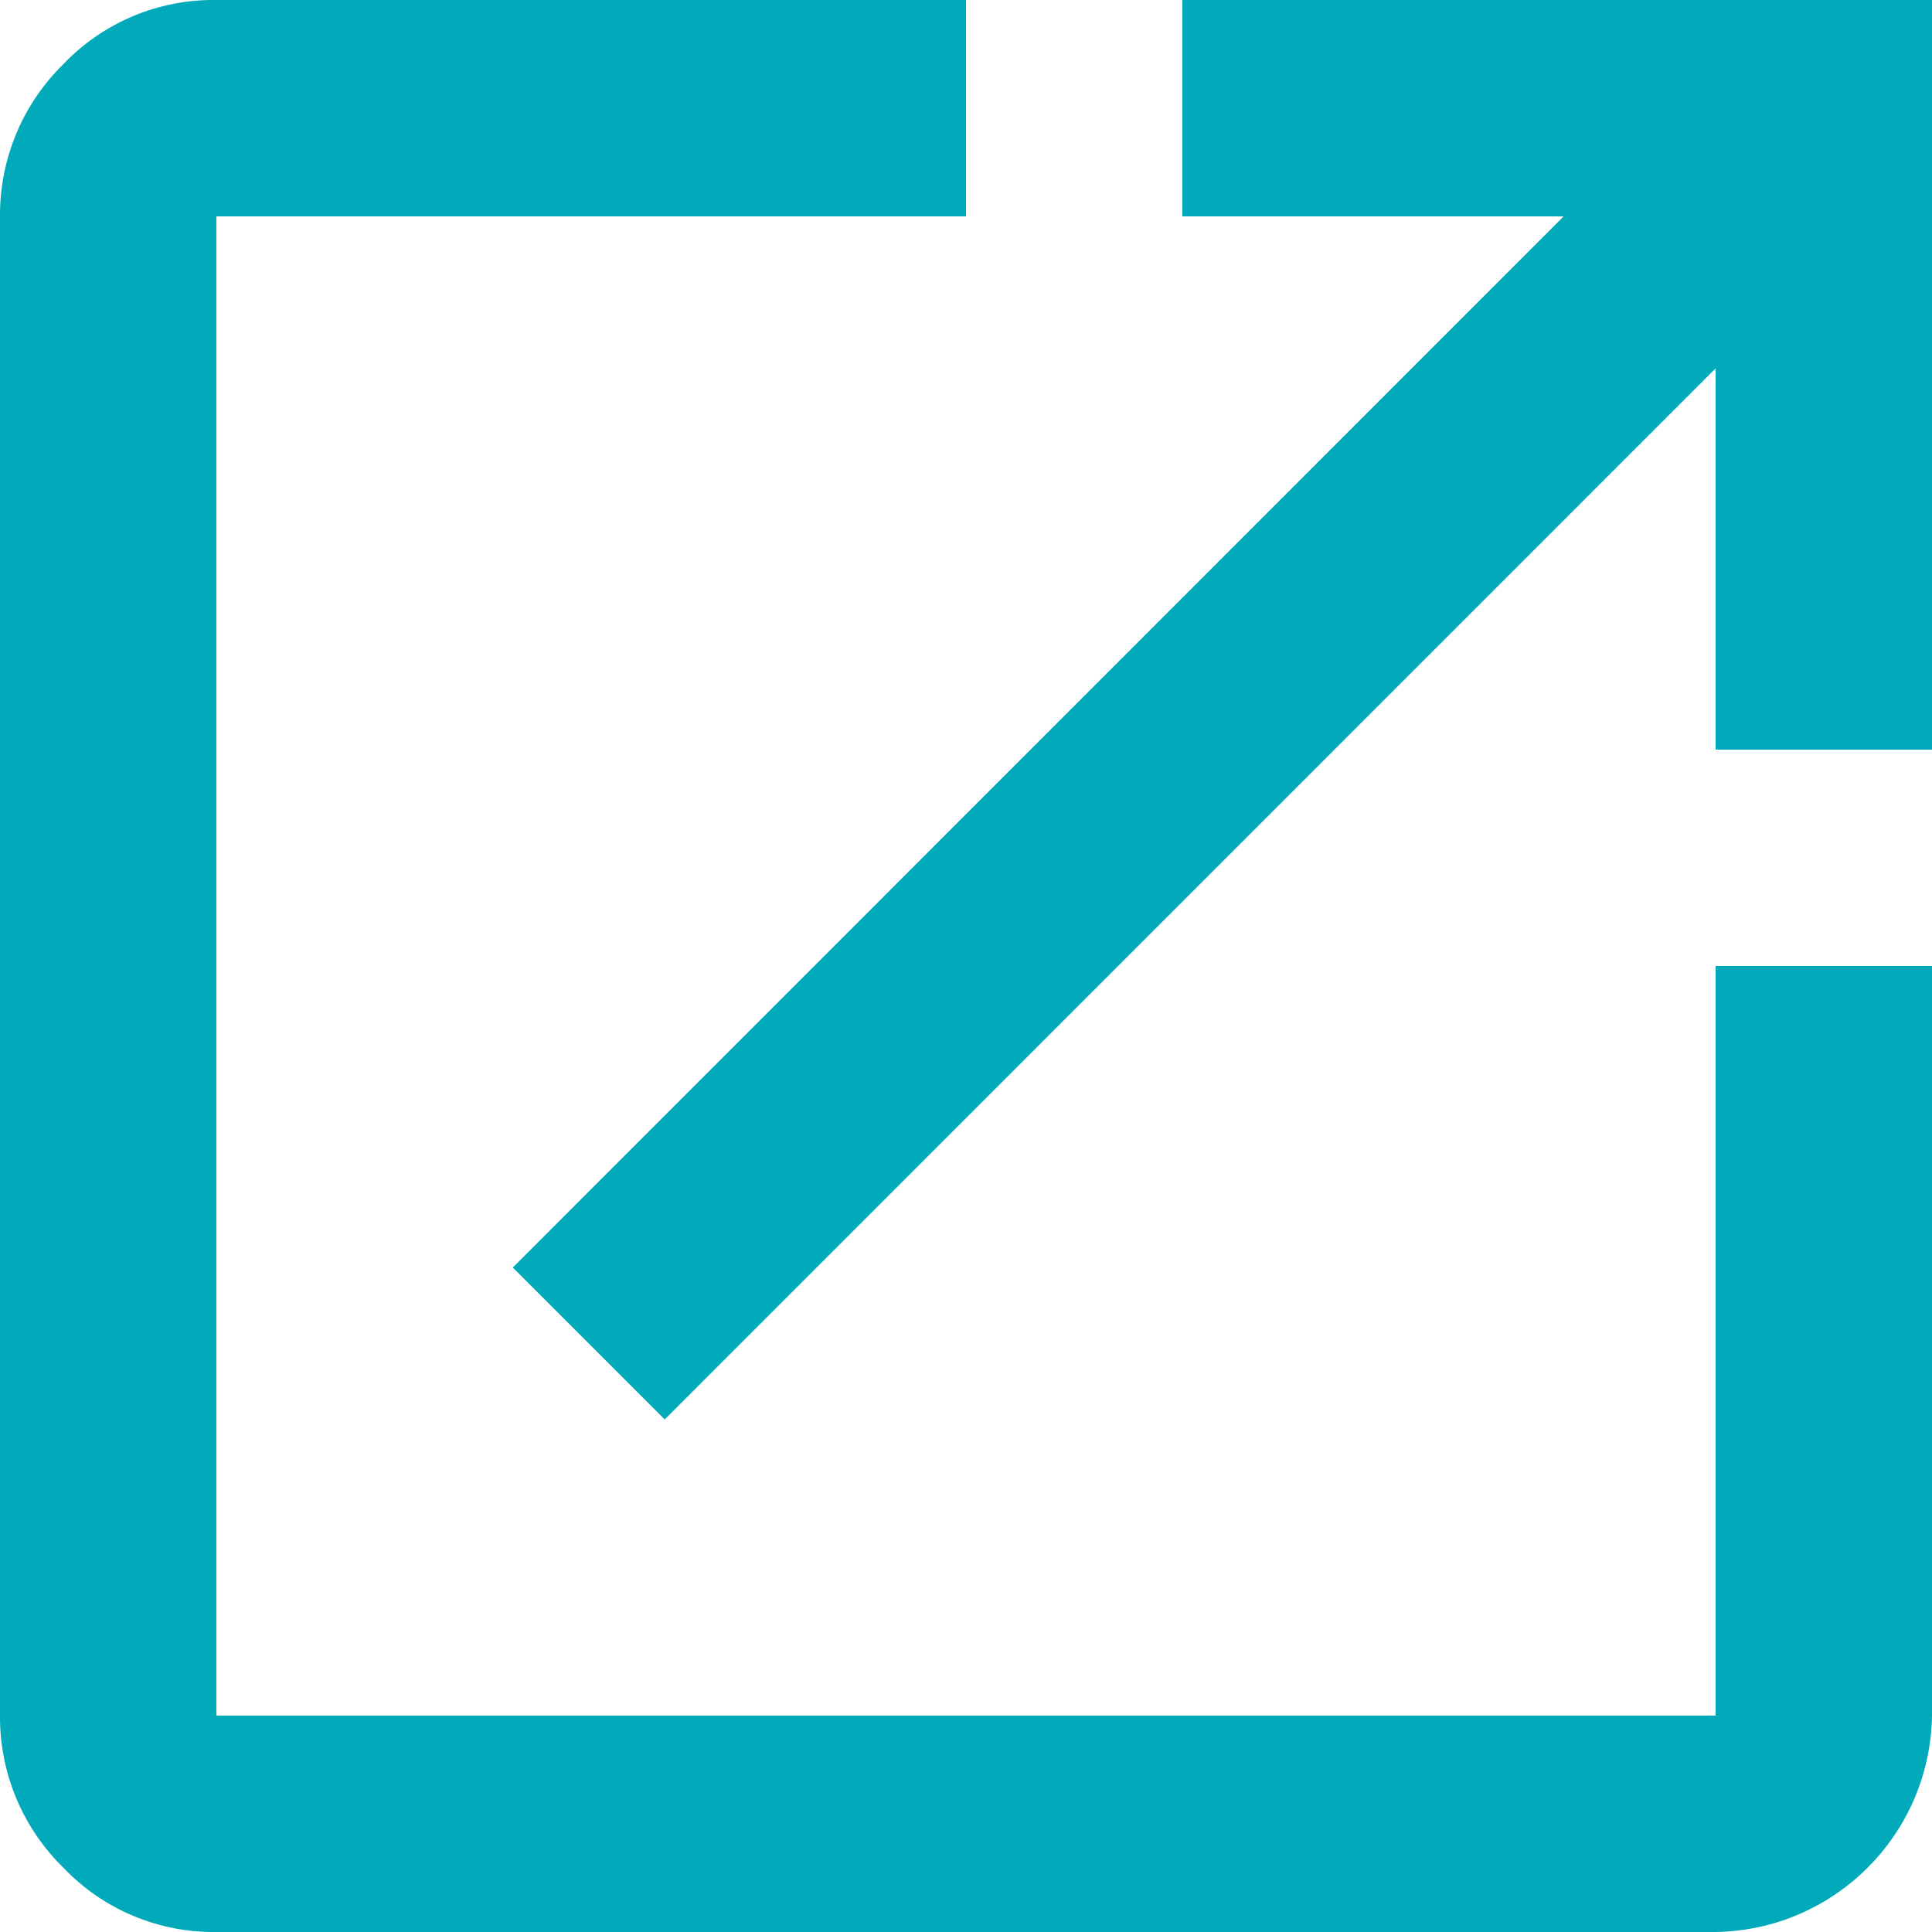
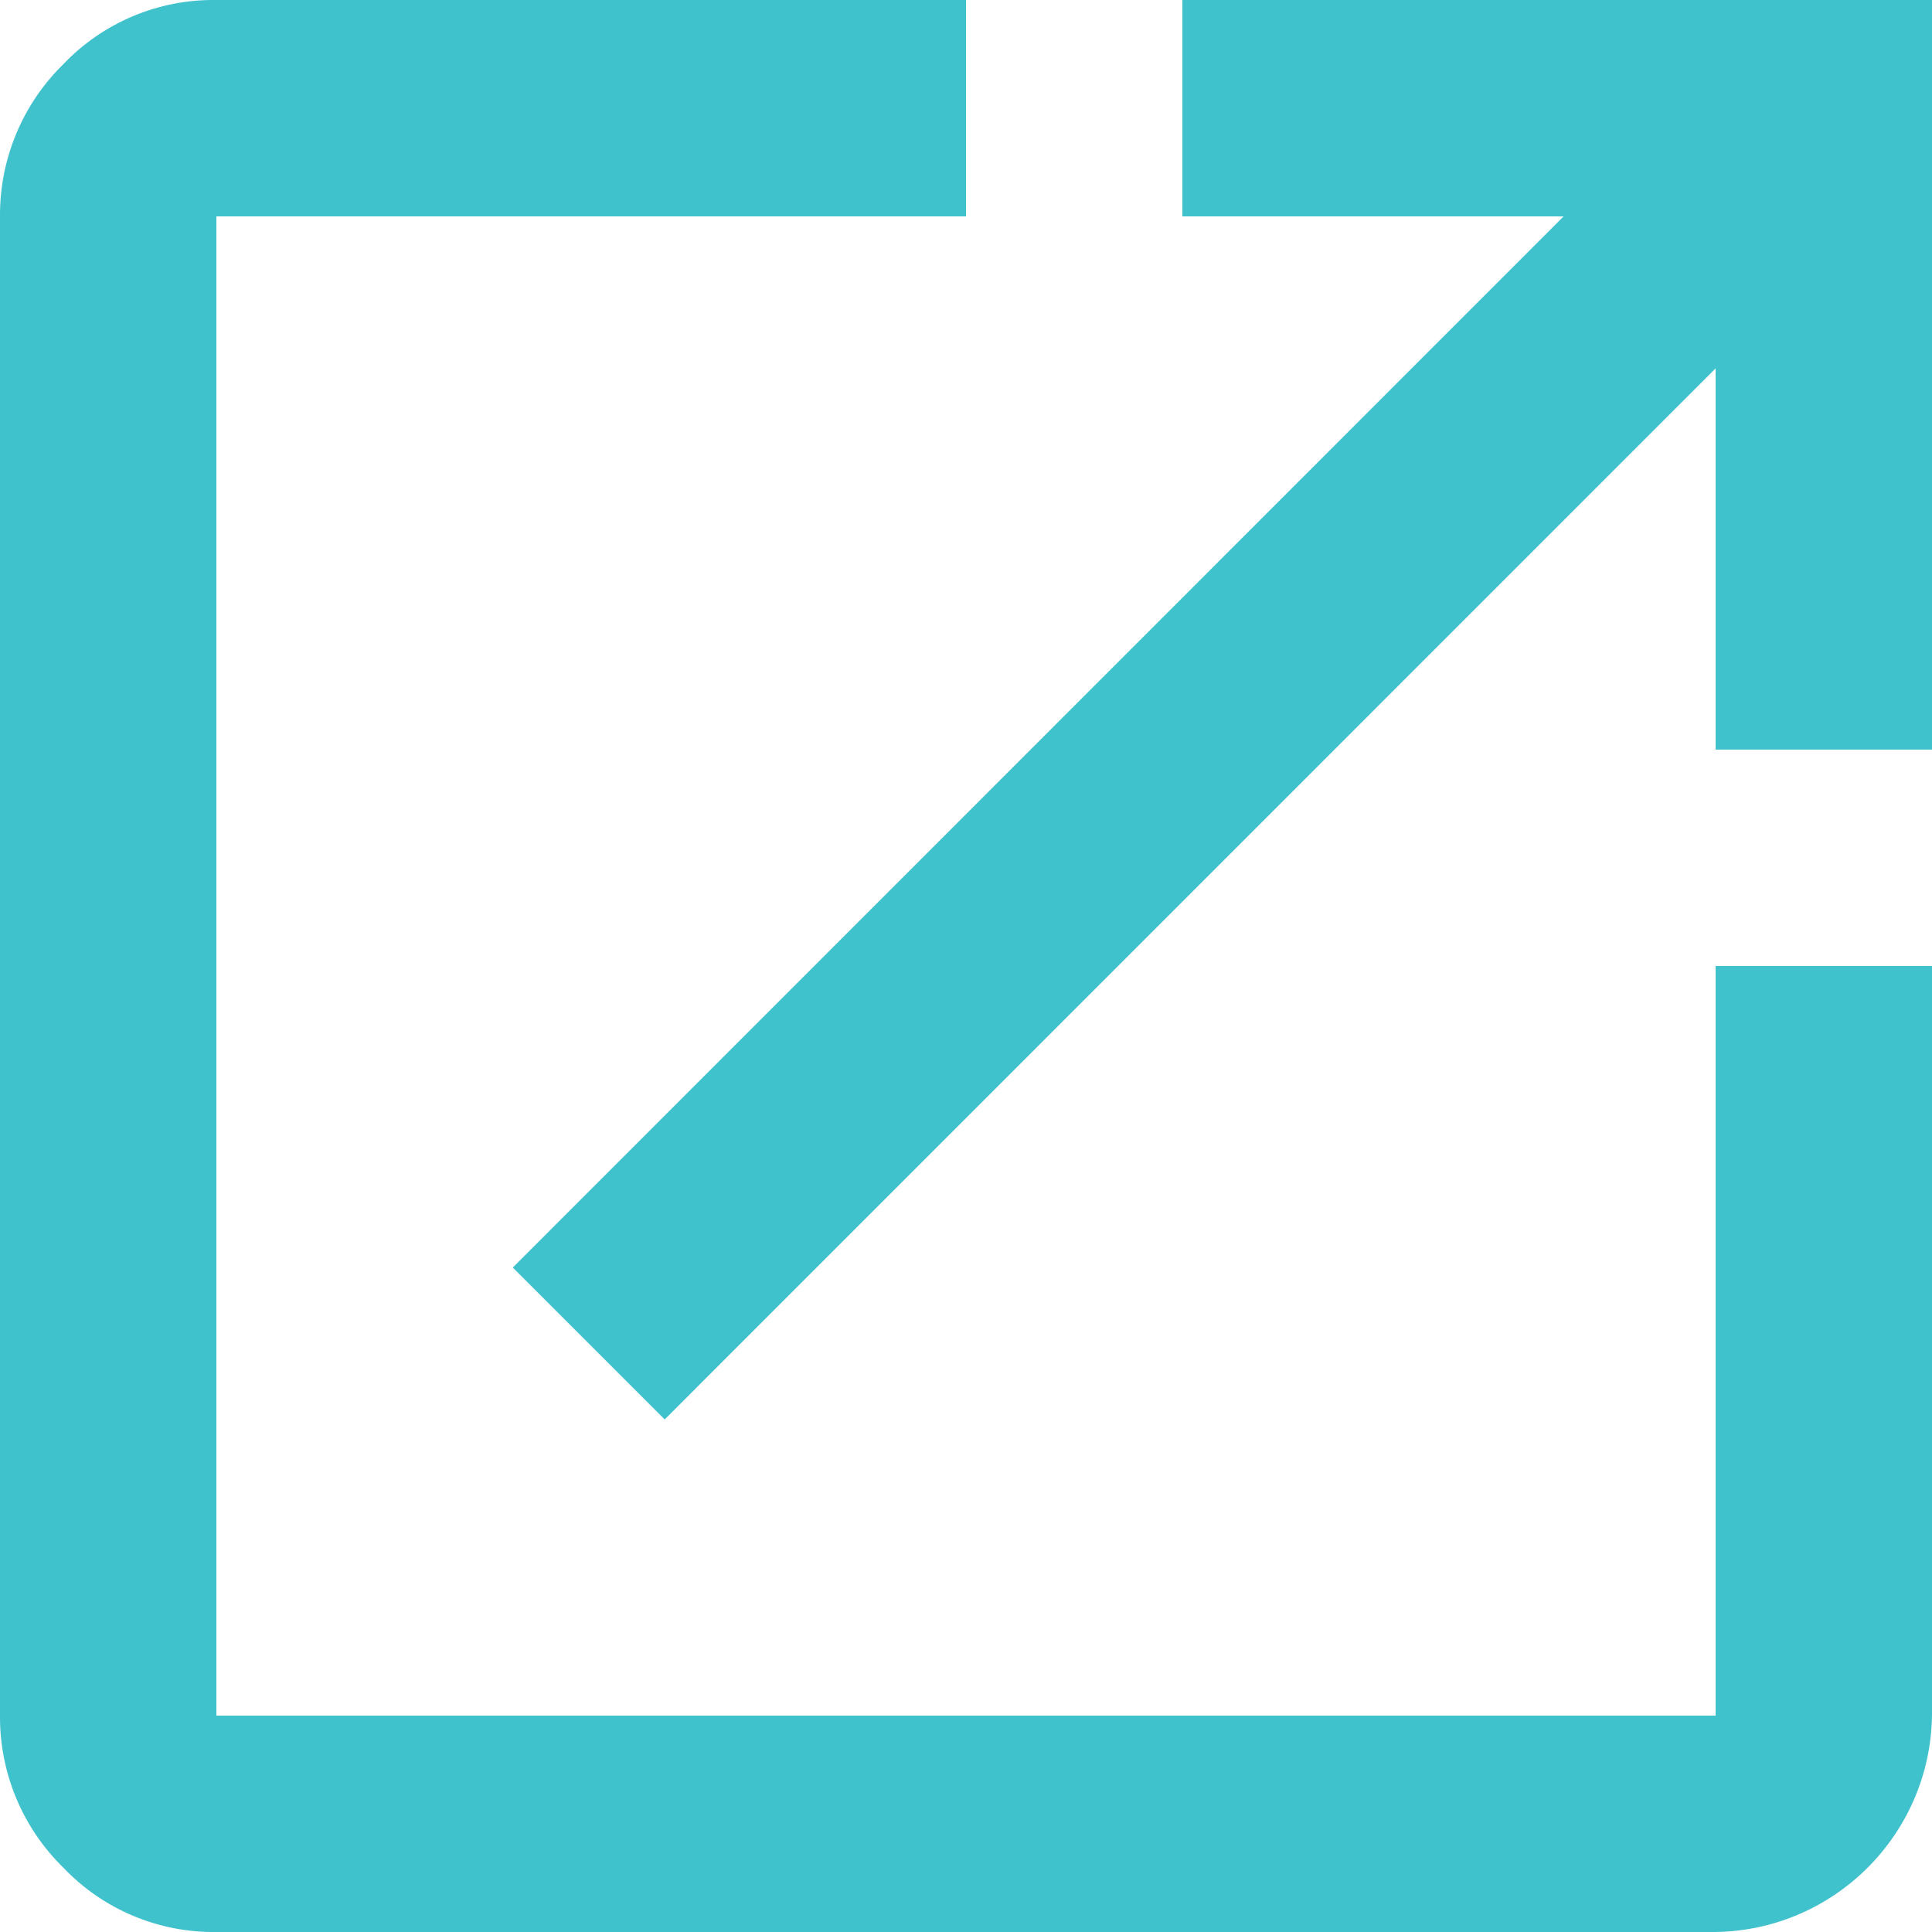
<svg xmlns="http://www.w3.org/2000/svg" width="12" height="12" viewBox="0 0 12 12">
-   <path id="_" data-name="" d="M10.656,12H1.344a1.287,1.287,0,0,1-.951-.4A1.307,1.307,0,0,1,0,10.656V1.344A1.31,1.31,0,0,1,.392.4,1.287,1.287,0,0,1,1.344,0H6V1.344H1.344v9.312h9.312V6H12v4.656A1.365,1.365,0,0,1,10.656,12ZM4.128,8.816h0l-.943-.943L9.712,1.344H7.344V0H12V4.656H10.656V2.288L4.129,8.816Z" fill="#00aaba" />
+   <path id="_" data-name="" d="M10.656,12H1.344a1.287,1.287,0,0,1-.951-.4A1.307,1.307,0,0,1,0,10.656V1.344A1.31,1.31,0,0,1,.392.4,1.287,1.287,0,0,1,1.344,0H6V1.344H1.344v9.312h9.312V6H12v4.656A1.365,1.365,0,0,1,10.656,12ZM4.128,8.816h0l-.943-.943L9.712,1.344H7.344V0H12V4.656H10.656V2.288L4.129,8.816Z" fill="#40C2CC" />
</svg>
